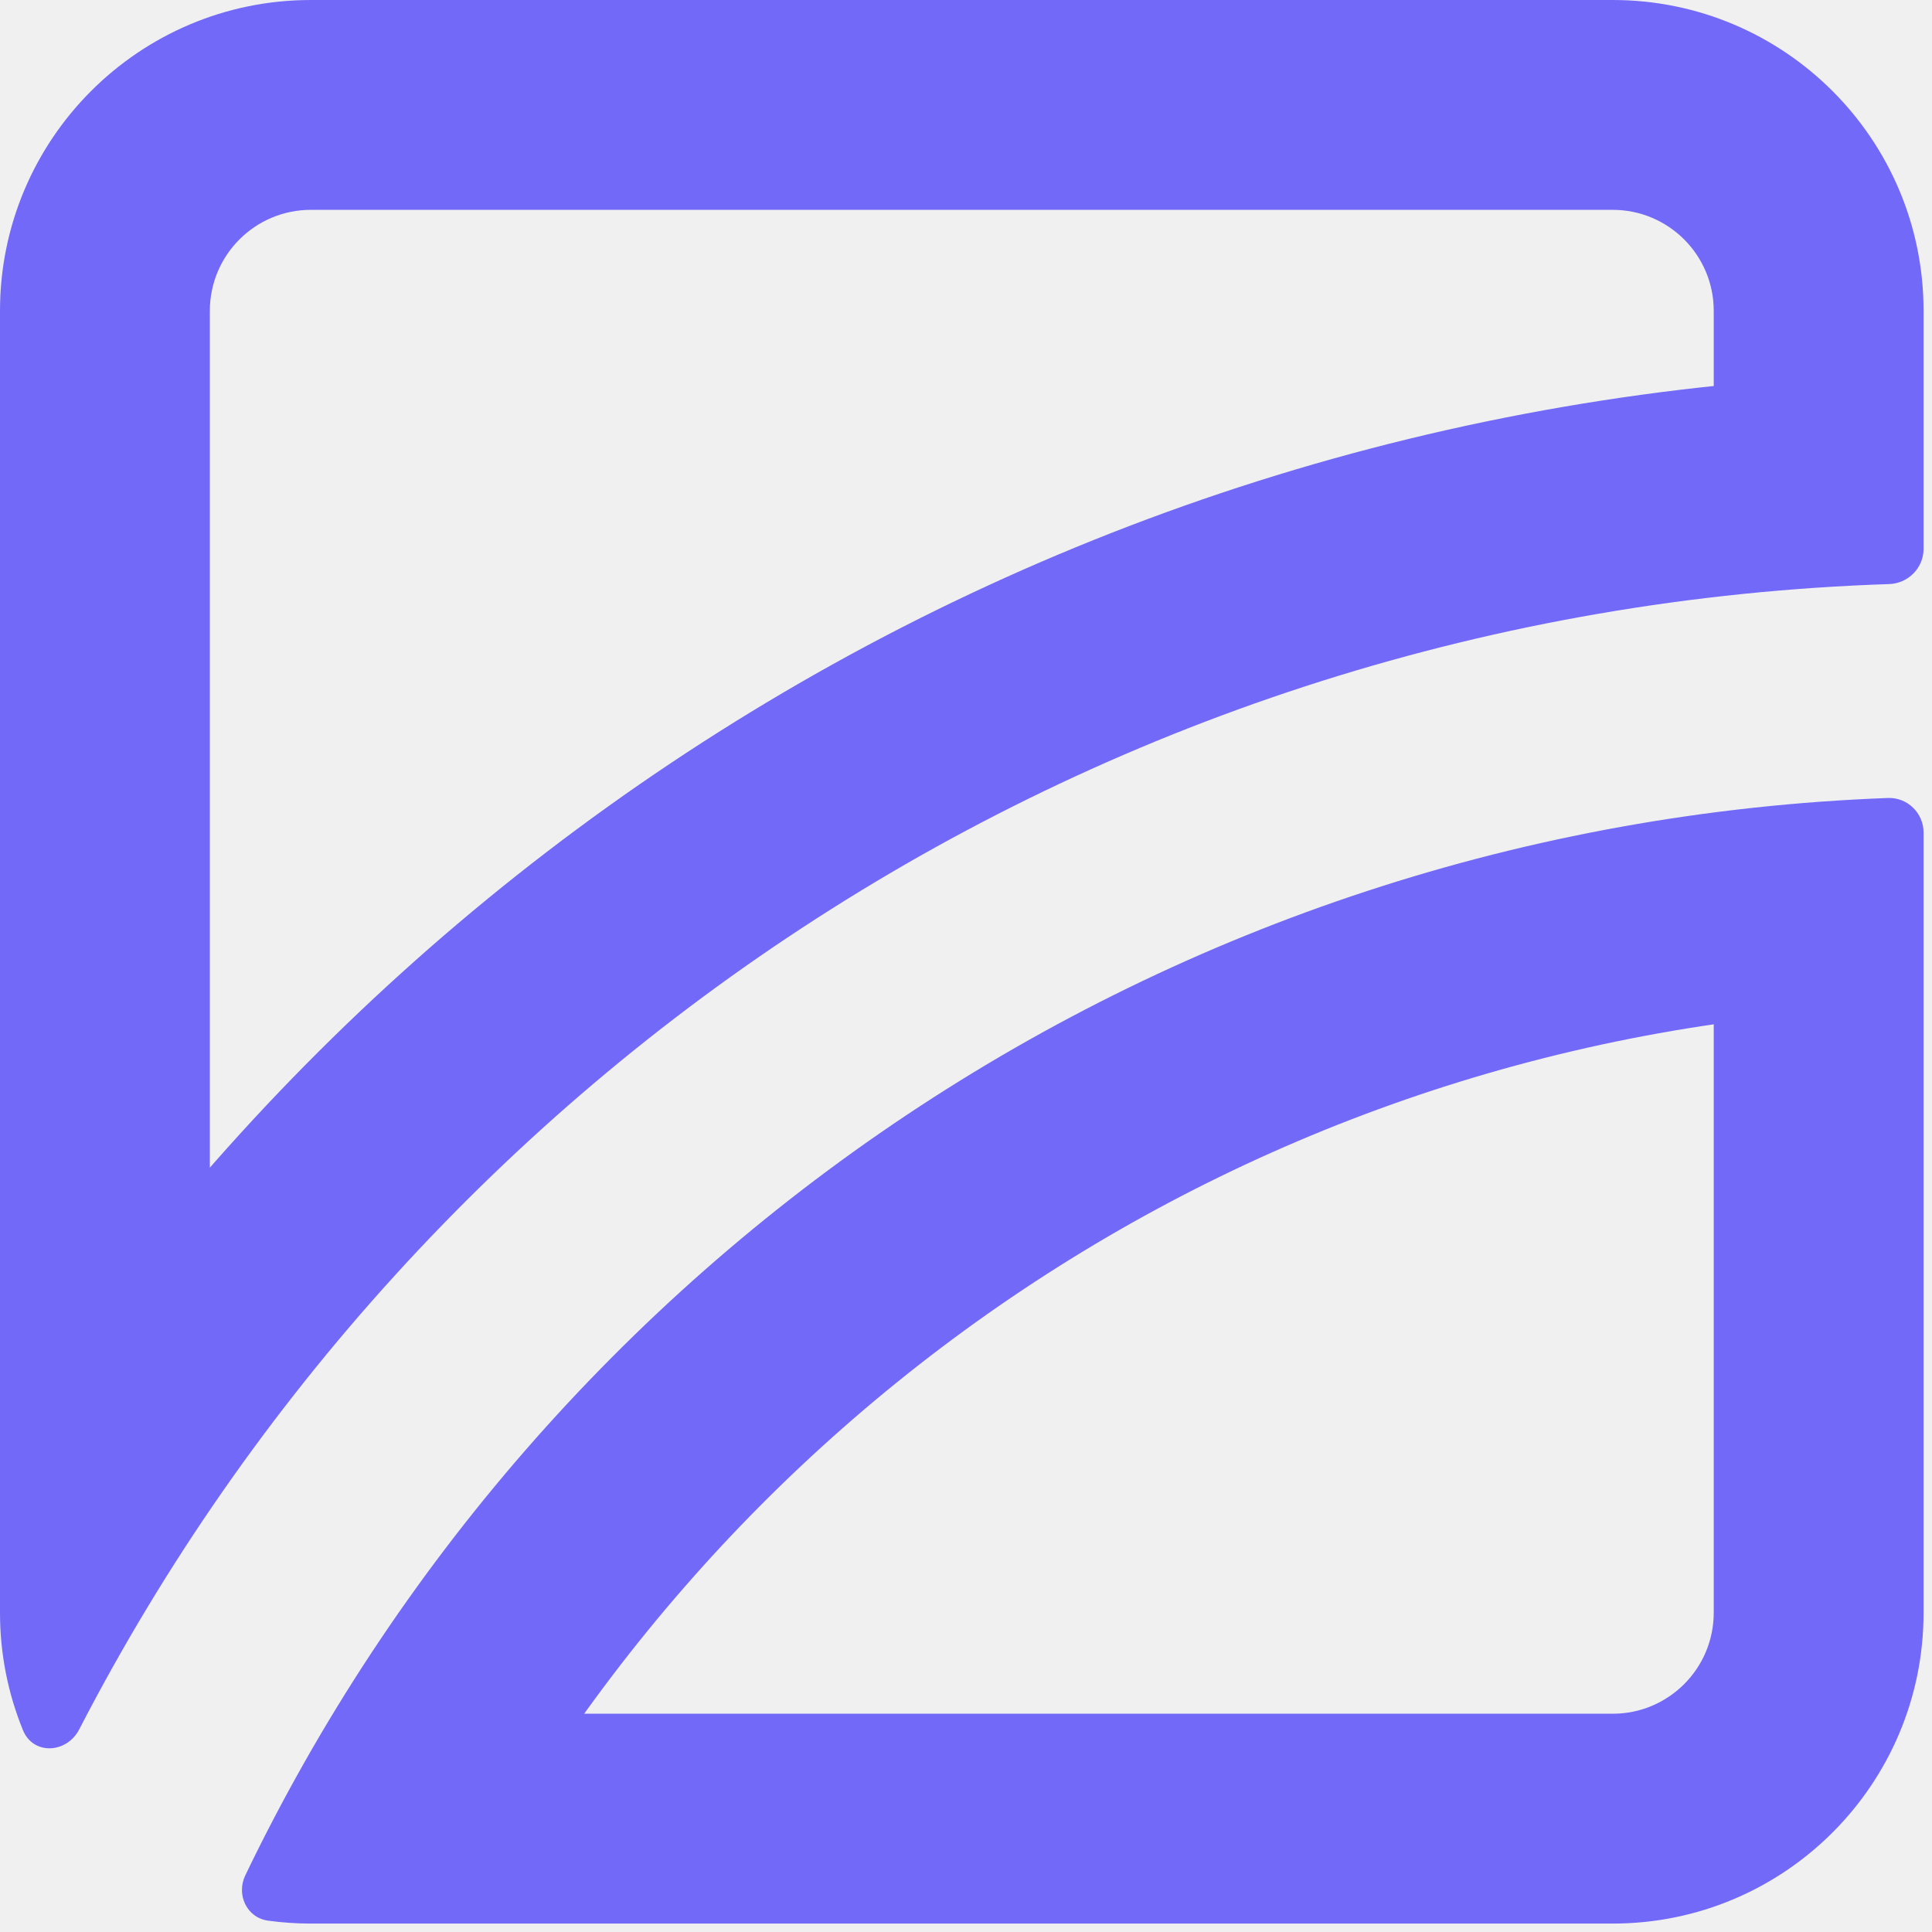
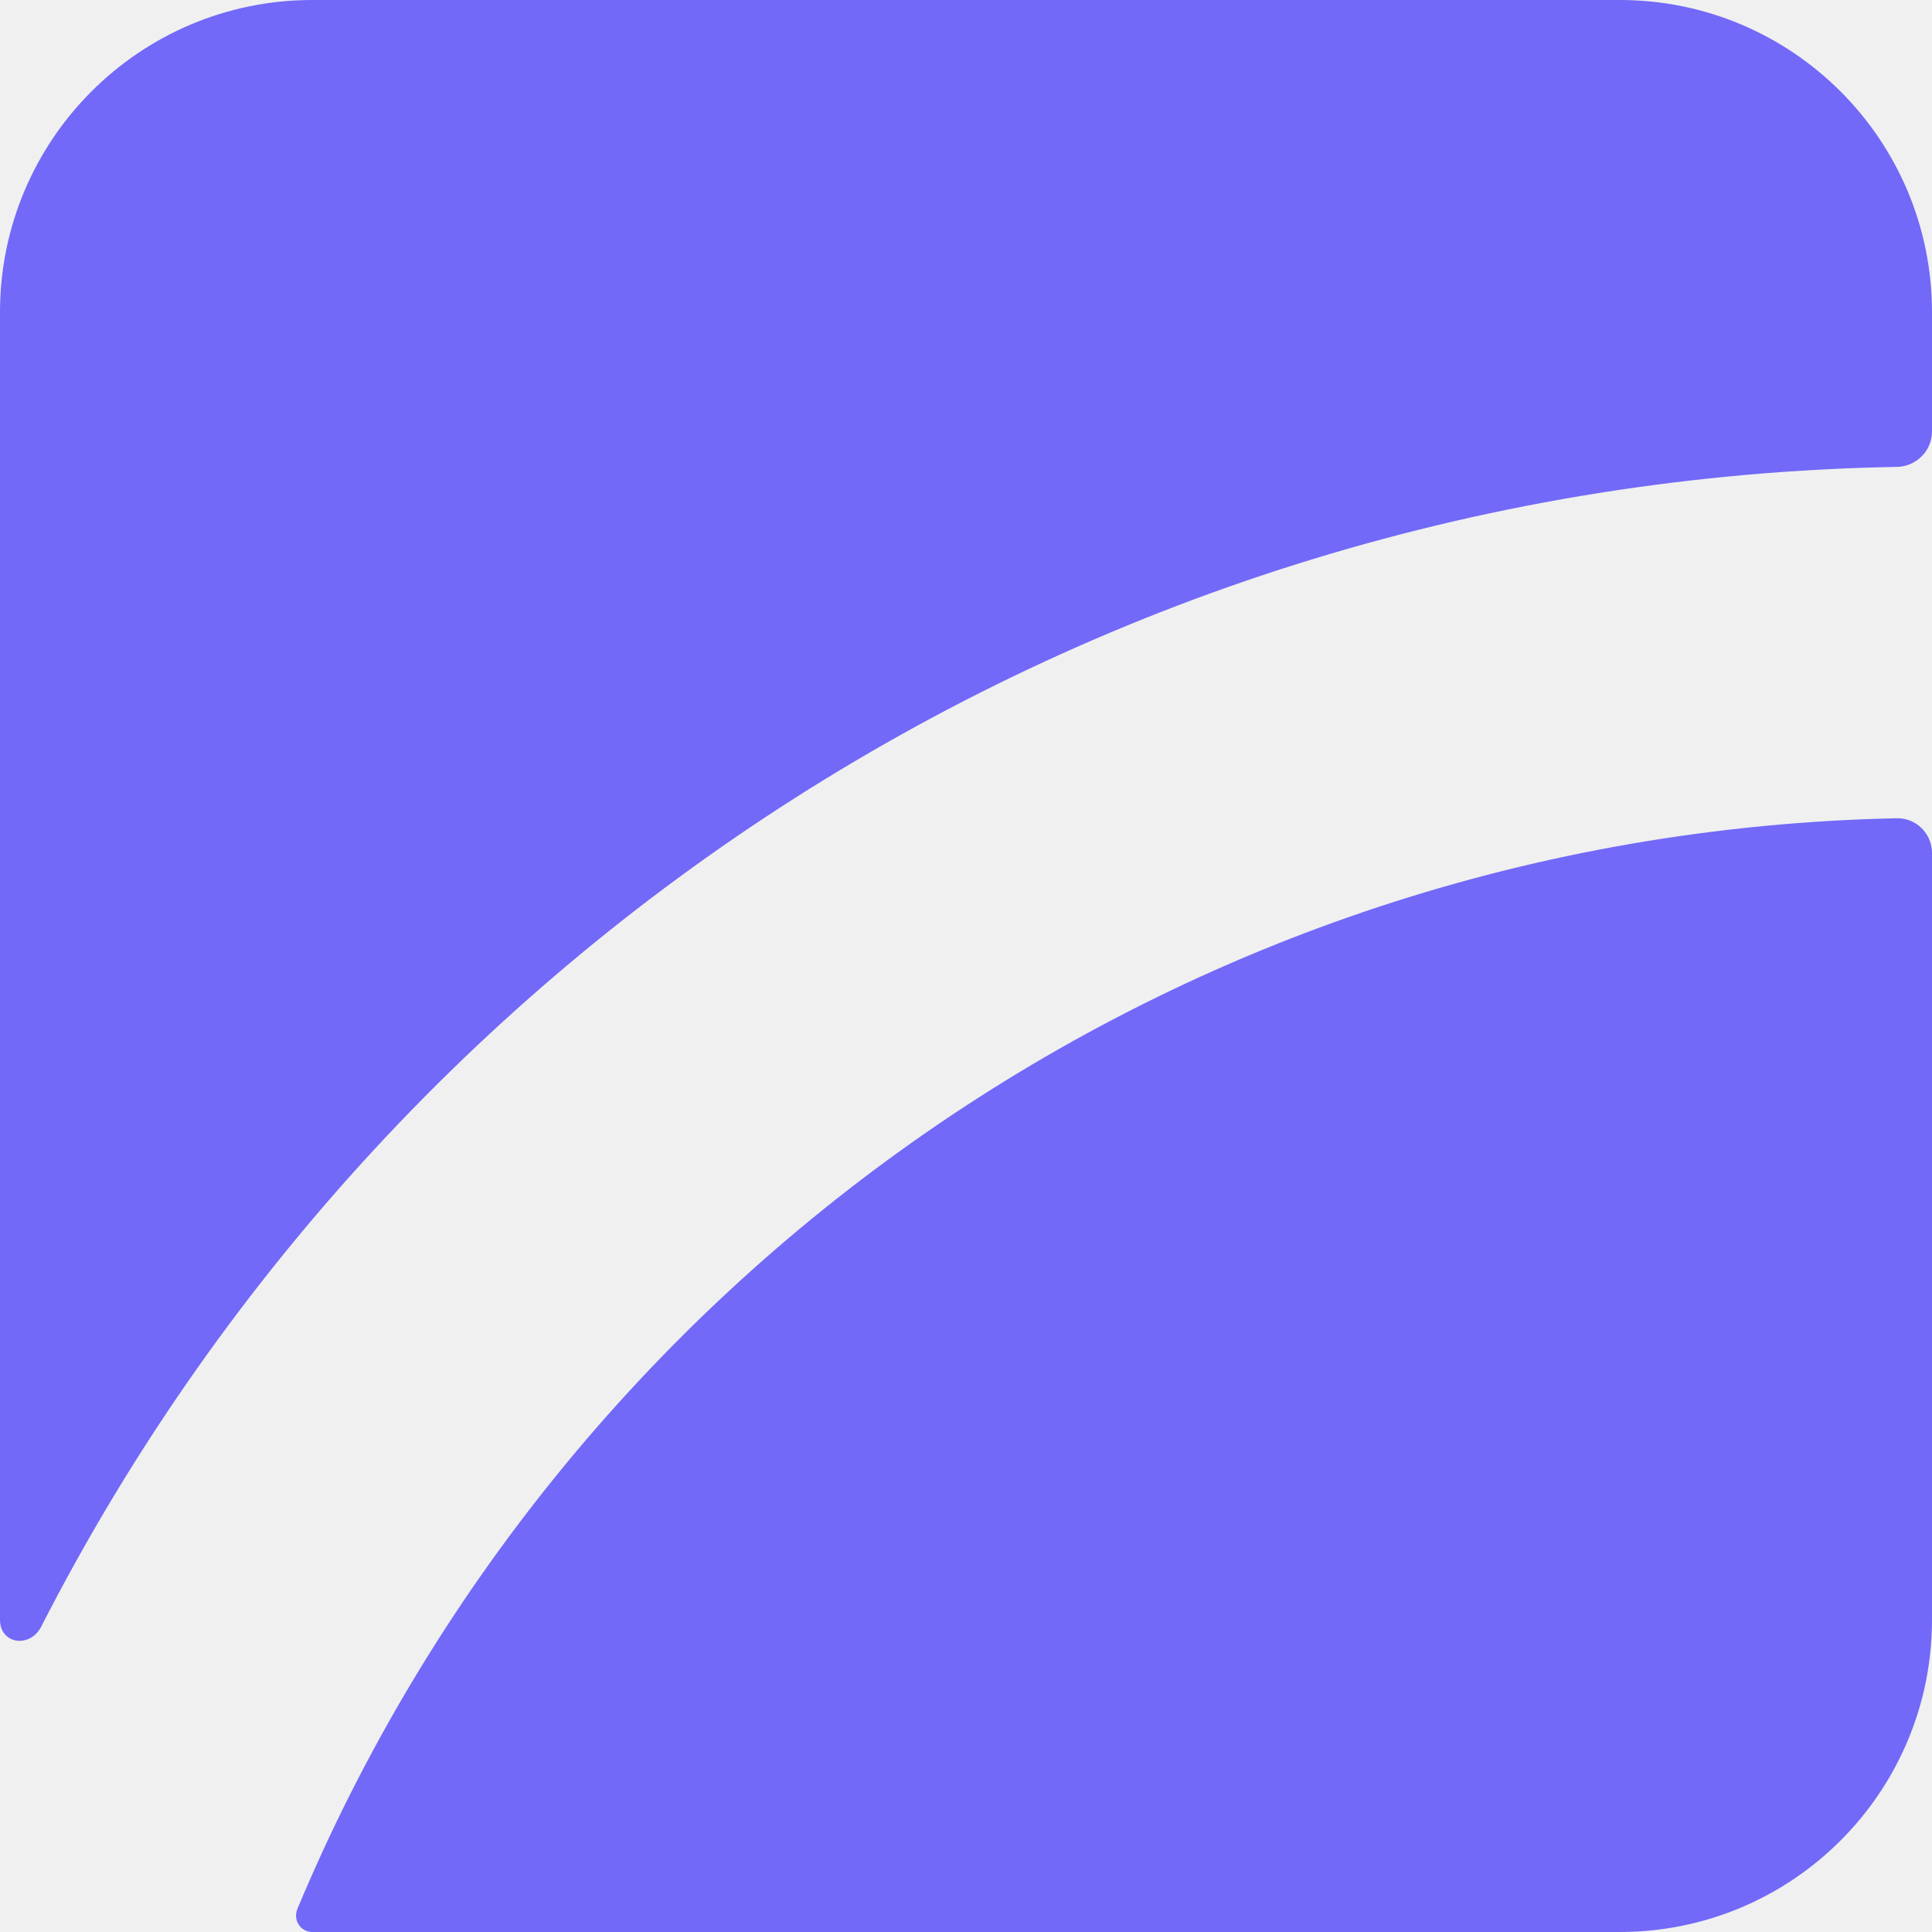
- <svg xmlns="http://www.w3.org/2000/svg" width="111" height="111" viewBox="0 0 111 111" fill="none">
-   <mask id="mask0_21953_7" style="mask-type:luminance" maskUnits="userSpaceOnUse" x="0" y="0" width="111" height="111">
-     <path fill-rule="evenodd" clip-rule="evenodd" d="M17.861 0C7.997 0 0 7.997 0 17.861V92.655C0 95.045 0.469 97.325 1.321 99.409C1.911 100.851 3.834 100.747 4.55 99.362C24.161 61.378 63.207 35.06 108.537 33.557C109.633 33.521 110.516 32.629 110.516 31.532V17.861C110.516 7.997 102.519 0 92.655 0H17.861ZM110.516 47.837C110.516 46.713 109.589 45.805 108.465 45.847C66.836 47.41 31.164 72.256 14.095 107.741C13.559 108.854 14.177 110.179 15.401 110.348C16.205 110.458 17.026 110.516 17.861 110.516H92.655C102.519 110.516 110.516 102.519 110.516 92.655V47.837Z" fill="white" />
-   </mask>
-   <g mask="url(#mask0_21953_7)">
-     <path d="M12.056 17.861C12.056 14.655 14.655 12.056 17.861 12.056V-12.056C1.338 -12.056 -12.056 1.338 -12.056 17.861H12.056ZM12.056 92.655V17.861H-12.056V92.655H12.056ZM12.481 94.847C12.211 94.186 12.056 93.454 12.056 92.655H-12.056C-12.056 96.636 -11.272 100.464 -9.839 103.971L12.481 94.847ZM108.138 21.508C58.285 23.16 15.379 52.109 -6.163 93.831L15.262 104.893C32.944 70.647 68.129 46.96 108.936 45.607L108.138 21.508ZM98.46 17.861V31.533H122.572V17.861H98.46ZM92.655 12.056C95.861 12.056 98.46 14.655 98.46 17.861H122.572C122.572 1.338 109.178 -12.056 92.655 -12.056V12.056ZM17.861 12.056H92.655V-12.056H17.861V12.056ZM108.013 33.8C61.763 35.536 22.17 63.143 3.23 102.515L24.959 112.968C40.159 81.37 71.91 59.285 108.917 57.895L108.013 33.8ZM17.861 98.46C17.578 98.46 17.307 98.44 17.046 98.405L13.755 122.292C15.103 122.477 16.474 122.572 17.861 122.572V98.46ZM92.655 98.46H17.861V122.572H92.655V98.46ZM98.46 92.655C98.46 95.861 95.861 98.46 92.655 98.46V122.572C109.178 122.572 122.572 109.178 122.572 92.655H98.46ZM98.46 47.837V92.655H122.572V47.837H98.46ZM108.917 57.895C103.095 58.114 98.46 53.434 98.46 47.837H122.572C122.572 39.992 116.082 33.497 108.013 33.8L108.917 57.895ZM108.936 45.607C116.373 45.361 122.572 39.289 122.572 31.533H98.46C98.46 25.969 102.892 21.682 108.138 21.508L108.936 45.607ZM3.23 102.515C-0.395 110.052 3.42 120.867 13.755 122.292L17.046 98.405C24.933 99.491 27.514 107.657 24.959 112.968L3.23 102.515ZM-9.839 103.971C-7.509 109.671 -2.064 112.653 3.242 112.497C8.241 112.35 12.882 109.504 15.262 104.893L-6.163 93.831C-4.498 90.605 -1.176 88.504 2.535 88.395C6.553 88.277 10.741 90.59 12.481 94.847L-9.839 103.971Z" fill="#7269F8" />
-   </g>
+ <svg xmlns="http://www.w3.org/2000/svg" width="198" height="198" viewBox="0 0 198 198" fill="none">
+   <path fill-rule="evenodd" clip-rule="evenodd" d="M32 0C14.327 0 0 14.327 0 32V166C0 168.516 3.082 168.943 4.227 166.701C39.703 97.226 111.385 49.317 194.397 47.85C196.383 47.815 198 46.207 198 44.221V32C198 14.327 183.673 0 166 0H32ZM198 87.422C198 85.432 196.376 83.815 194.386 83.858C120.473 85.427 57.414 131.109 30.479 195.634C30.011 196.756 30.785 198 32 198H166C183.673 198 198 183.673 198 166V87.422Z" fill="#7269F8" />
</svg>
